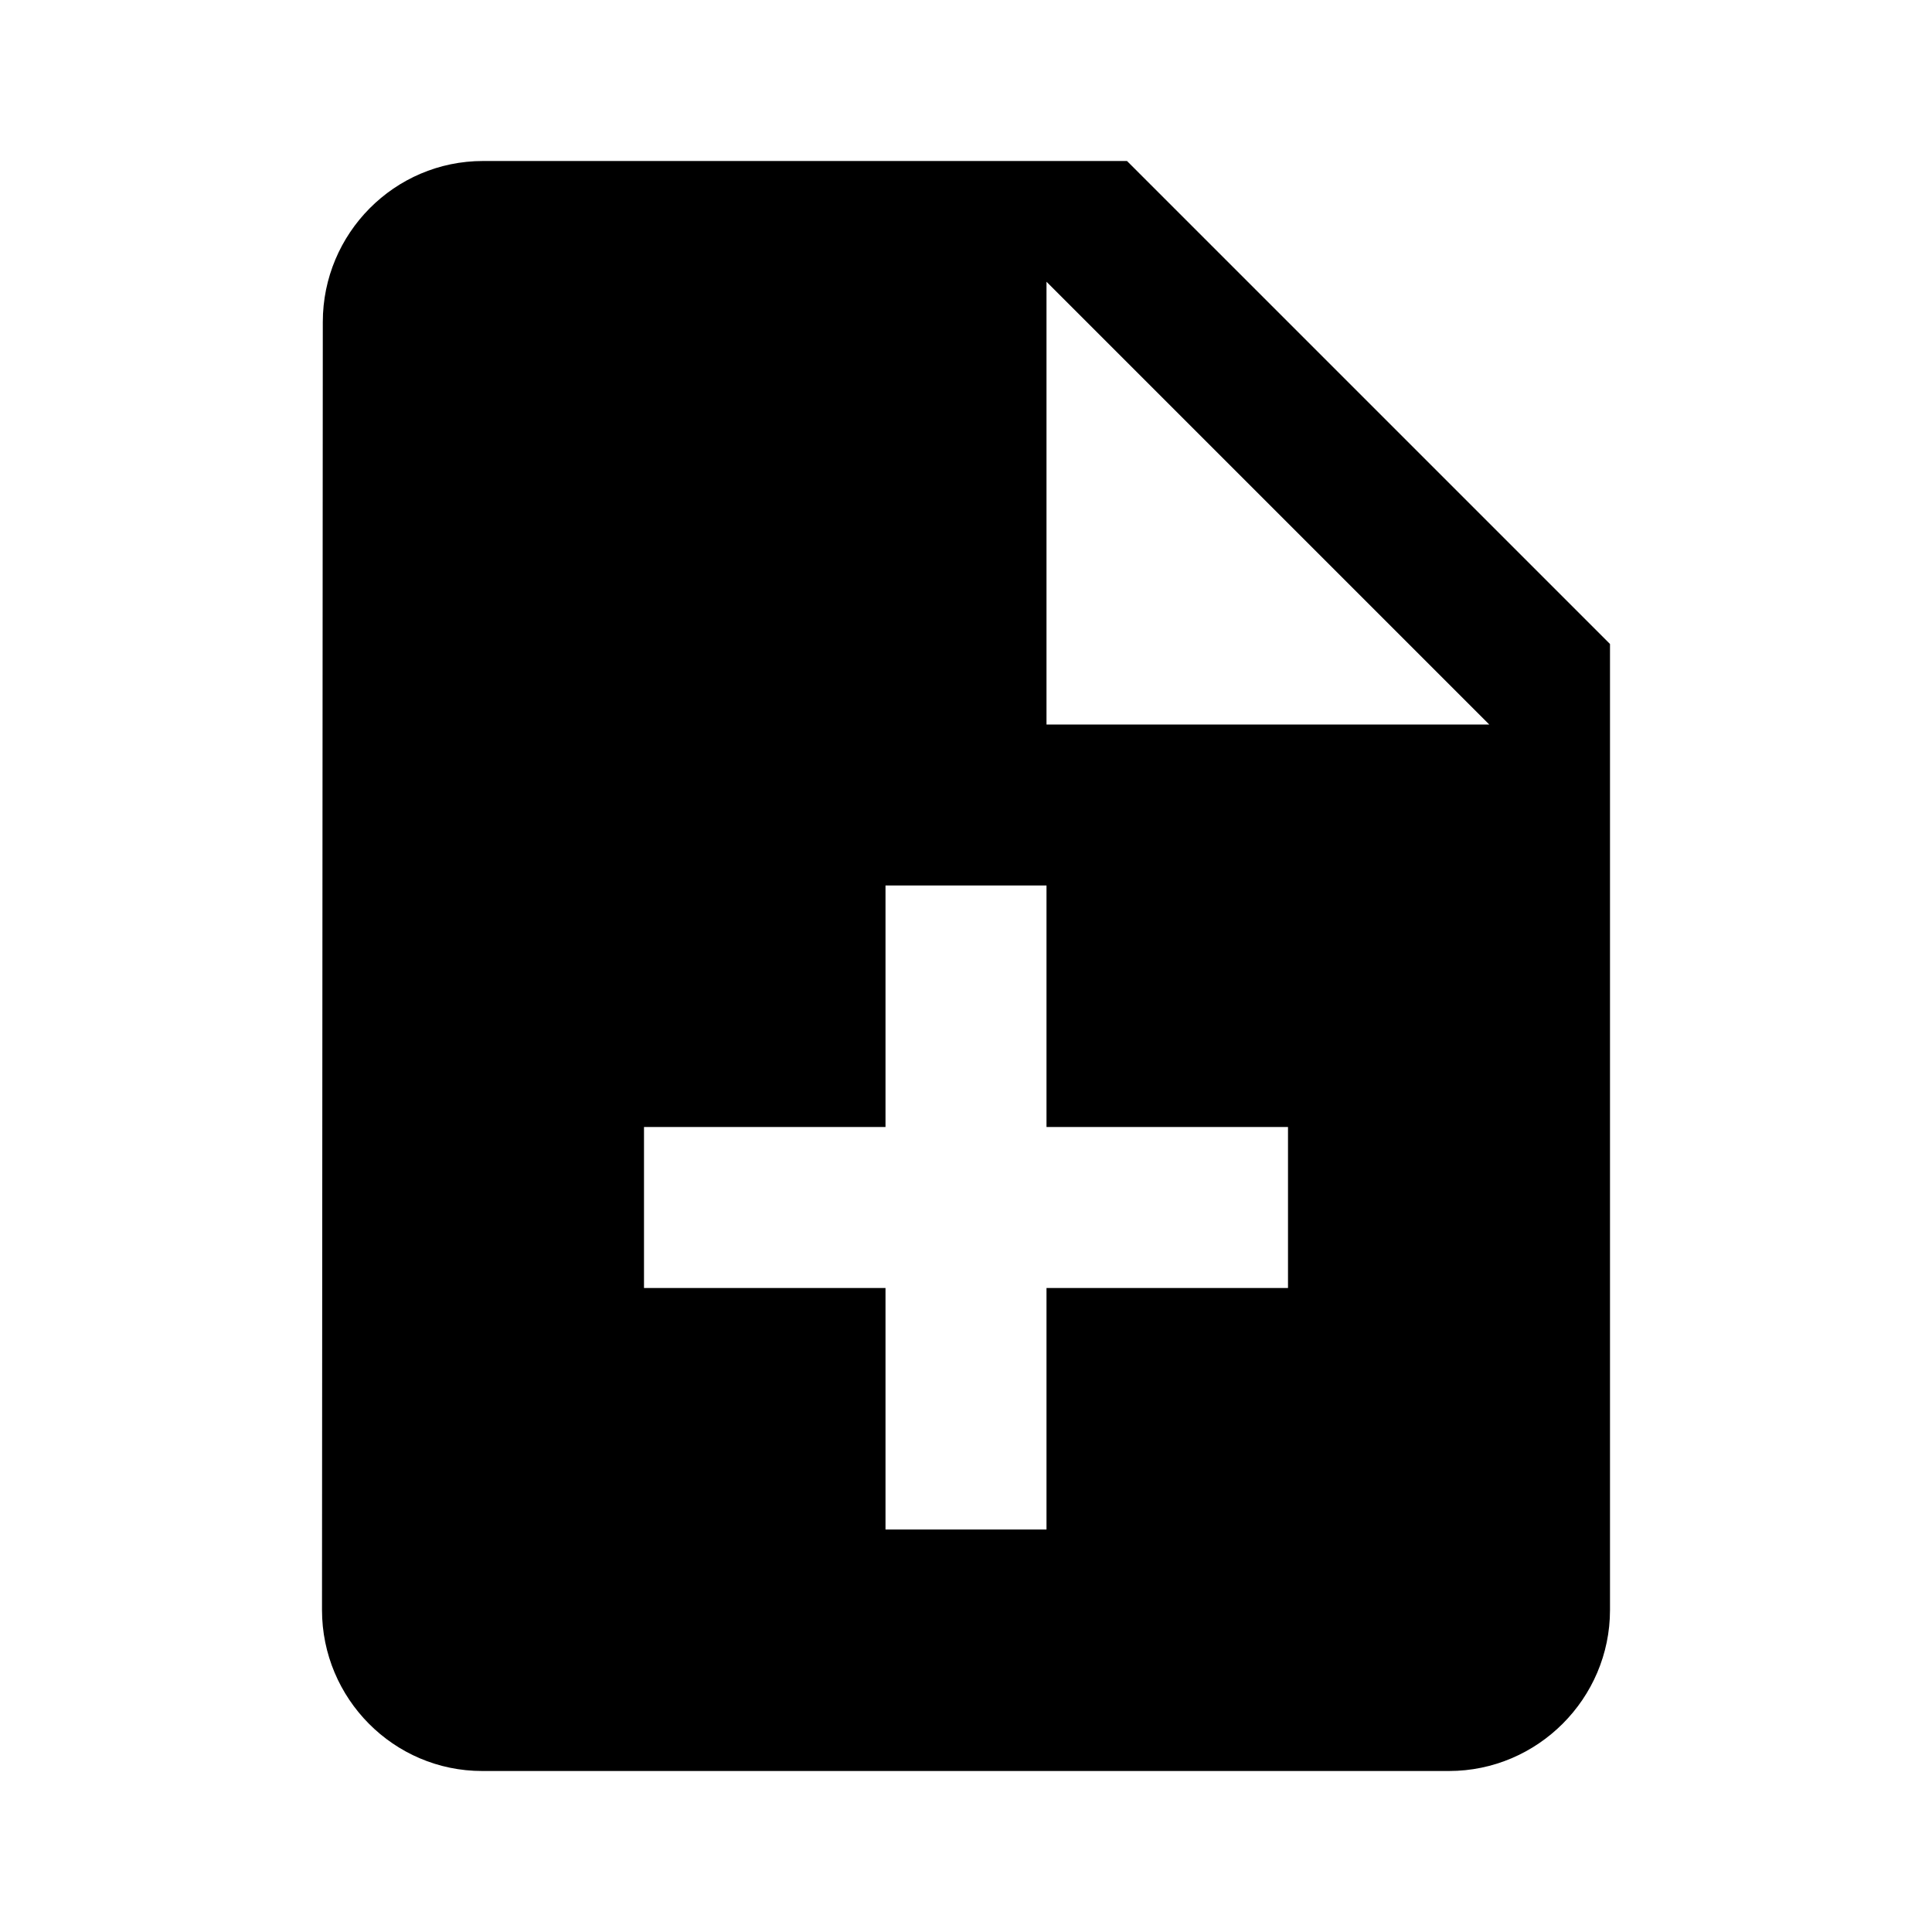
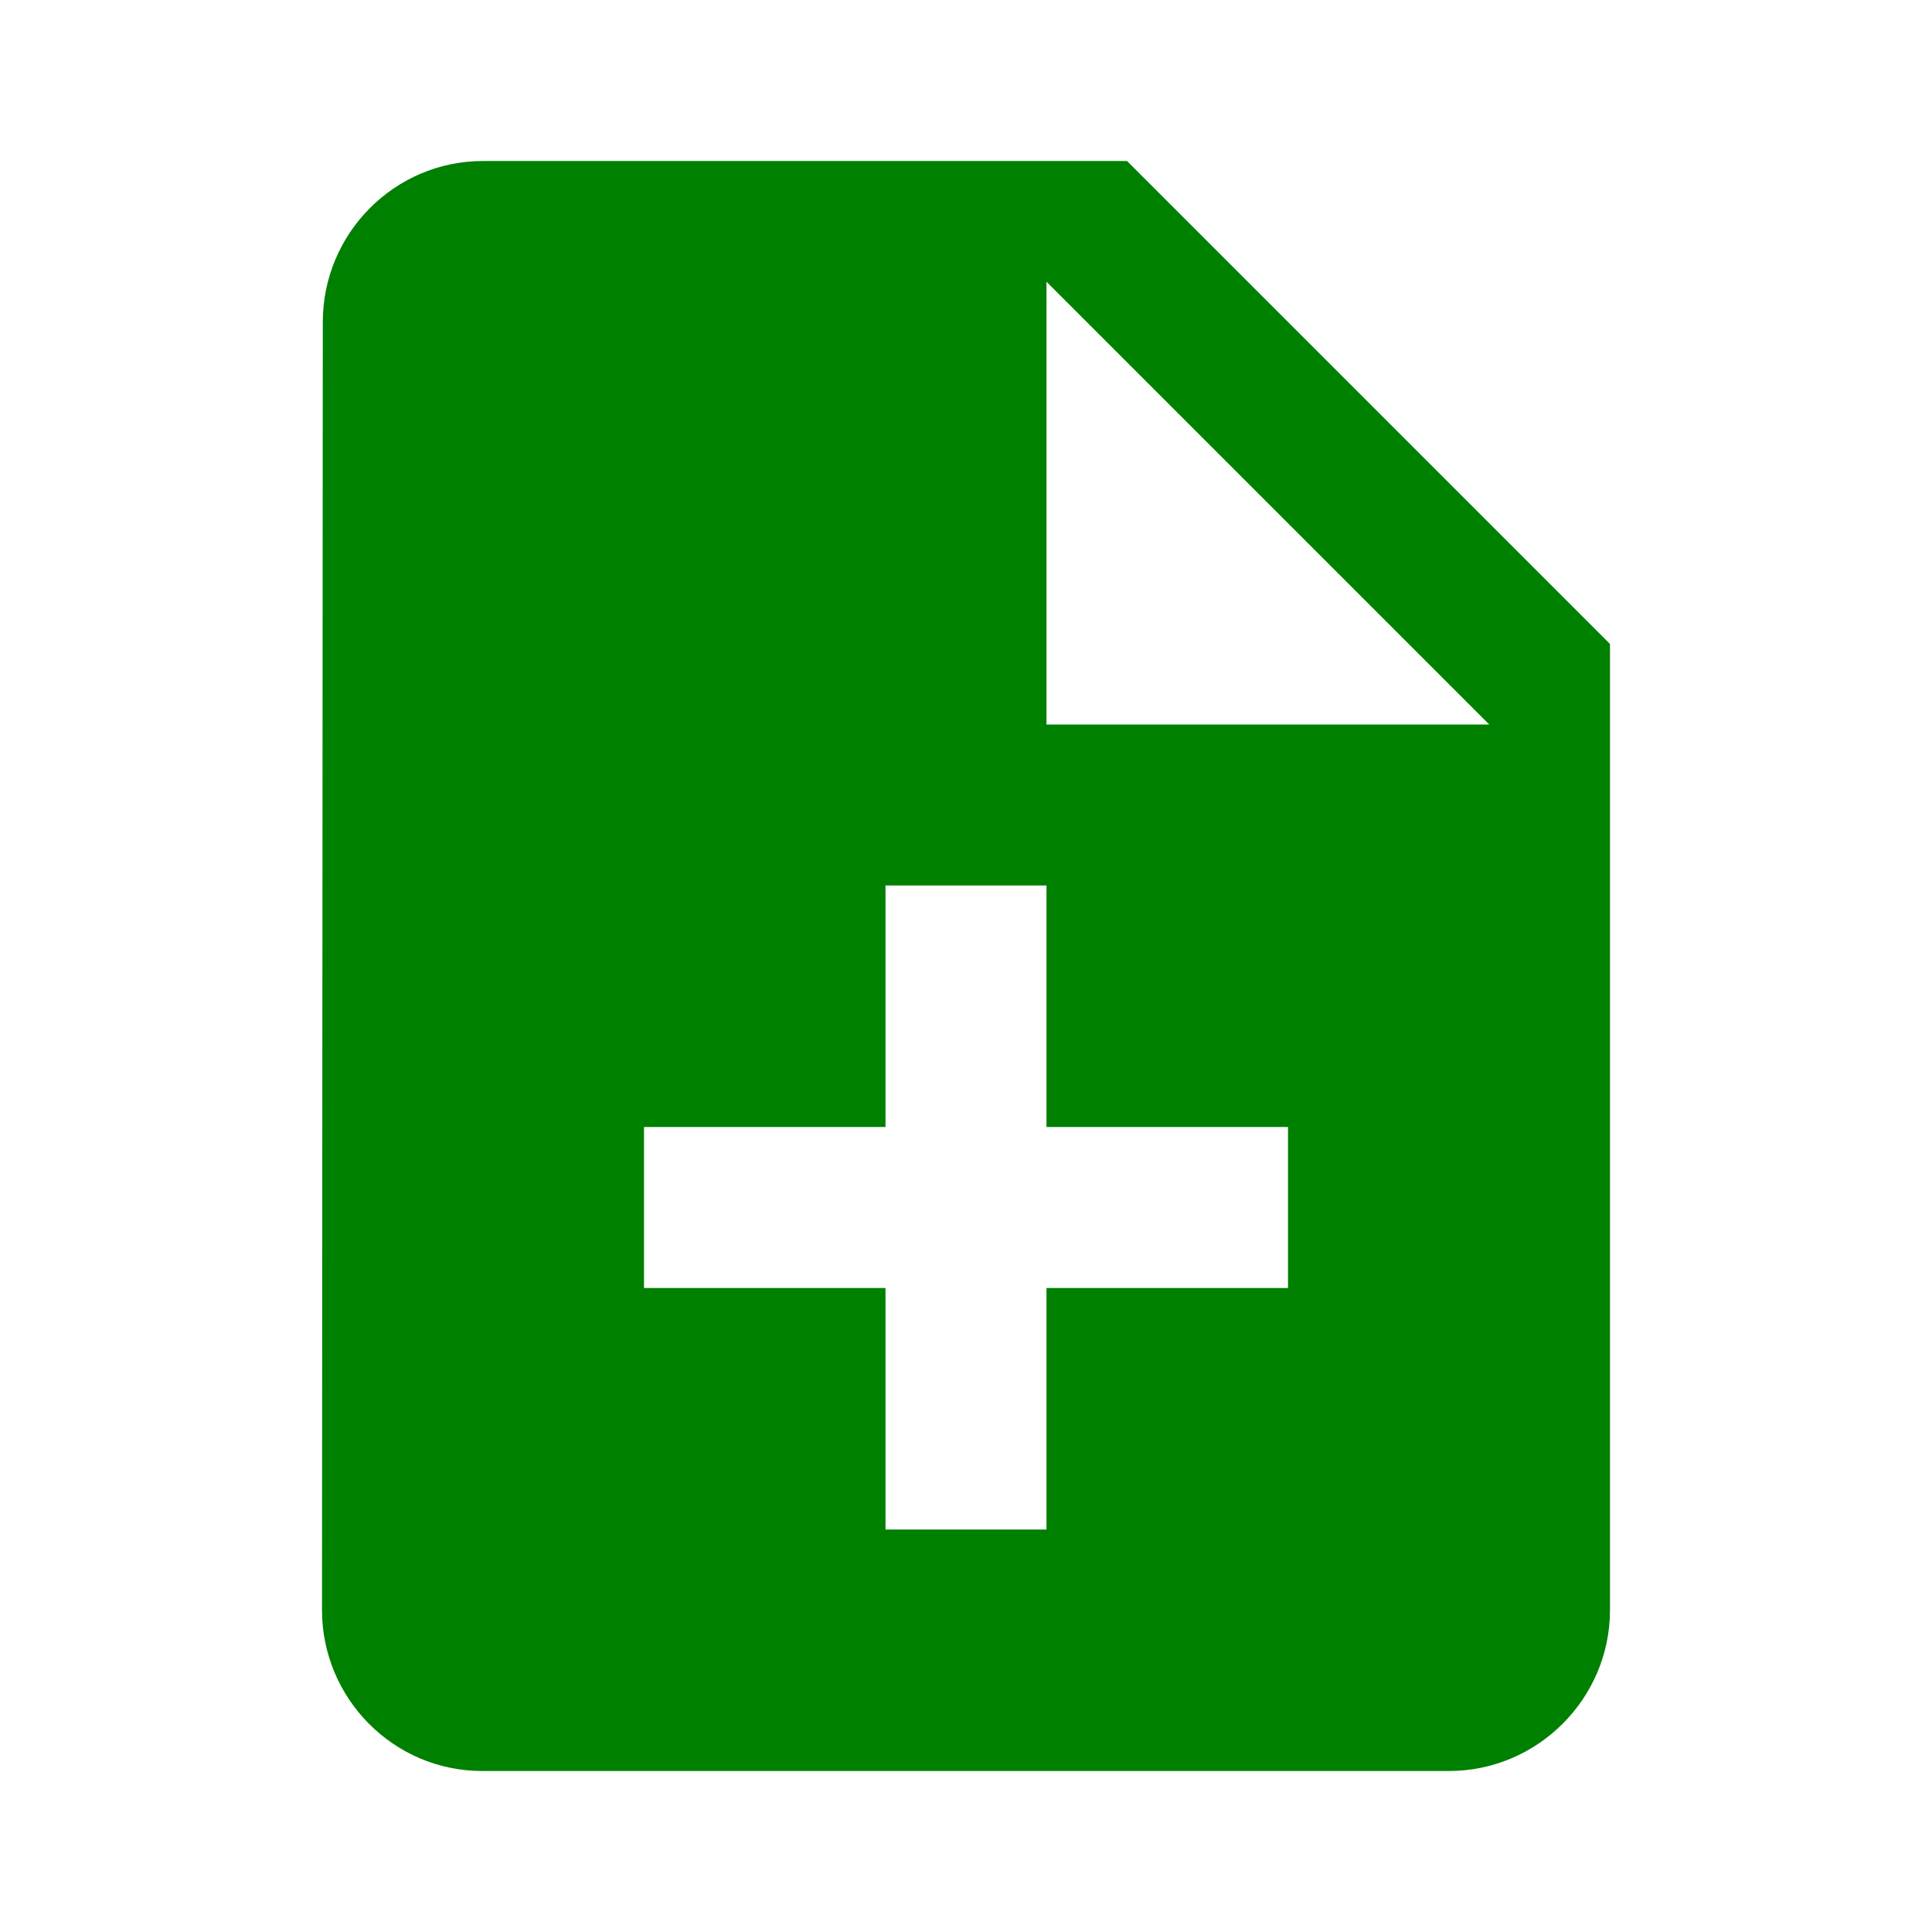
<svg xmlns="http://www.w3.org/2000/svg" height="24" viewBox="0 0 24 24" width="24">
  <path d="M0 0h24v24H0z" fill="none" />
-   <path d="M14 2H6c-1.1 0-1.99.9-1.99 2L4 20c0 1.1.89 2 1.99 2H18c1.1 0 2-.9 2-2V8l-6-6zm2 14h-3v3h-2v-3H8v-2h3v-3h2v3h3v2zm-3-7V3.5L18.5 9H13z" />
+   <path d="M14 2H6c-1.1 0-1.99.9-1.99 2L4 20c0 1.1.89 2 1.99 2H18c1.1 0 2-.9 2-2V8l-6-6zm2 14h-3v3h-2v-3H8v-2h3v-3h2v3h3v2zm-3-7V3.5L18.5 9H13z" style="fill:#008000" />
</svg>
